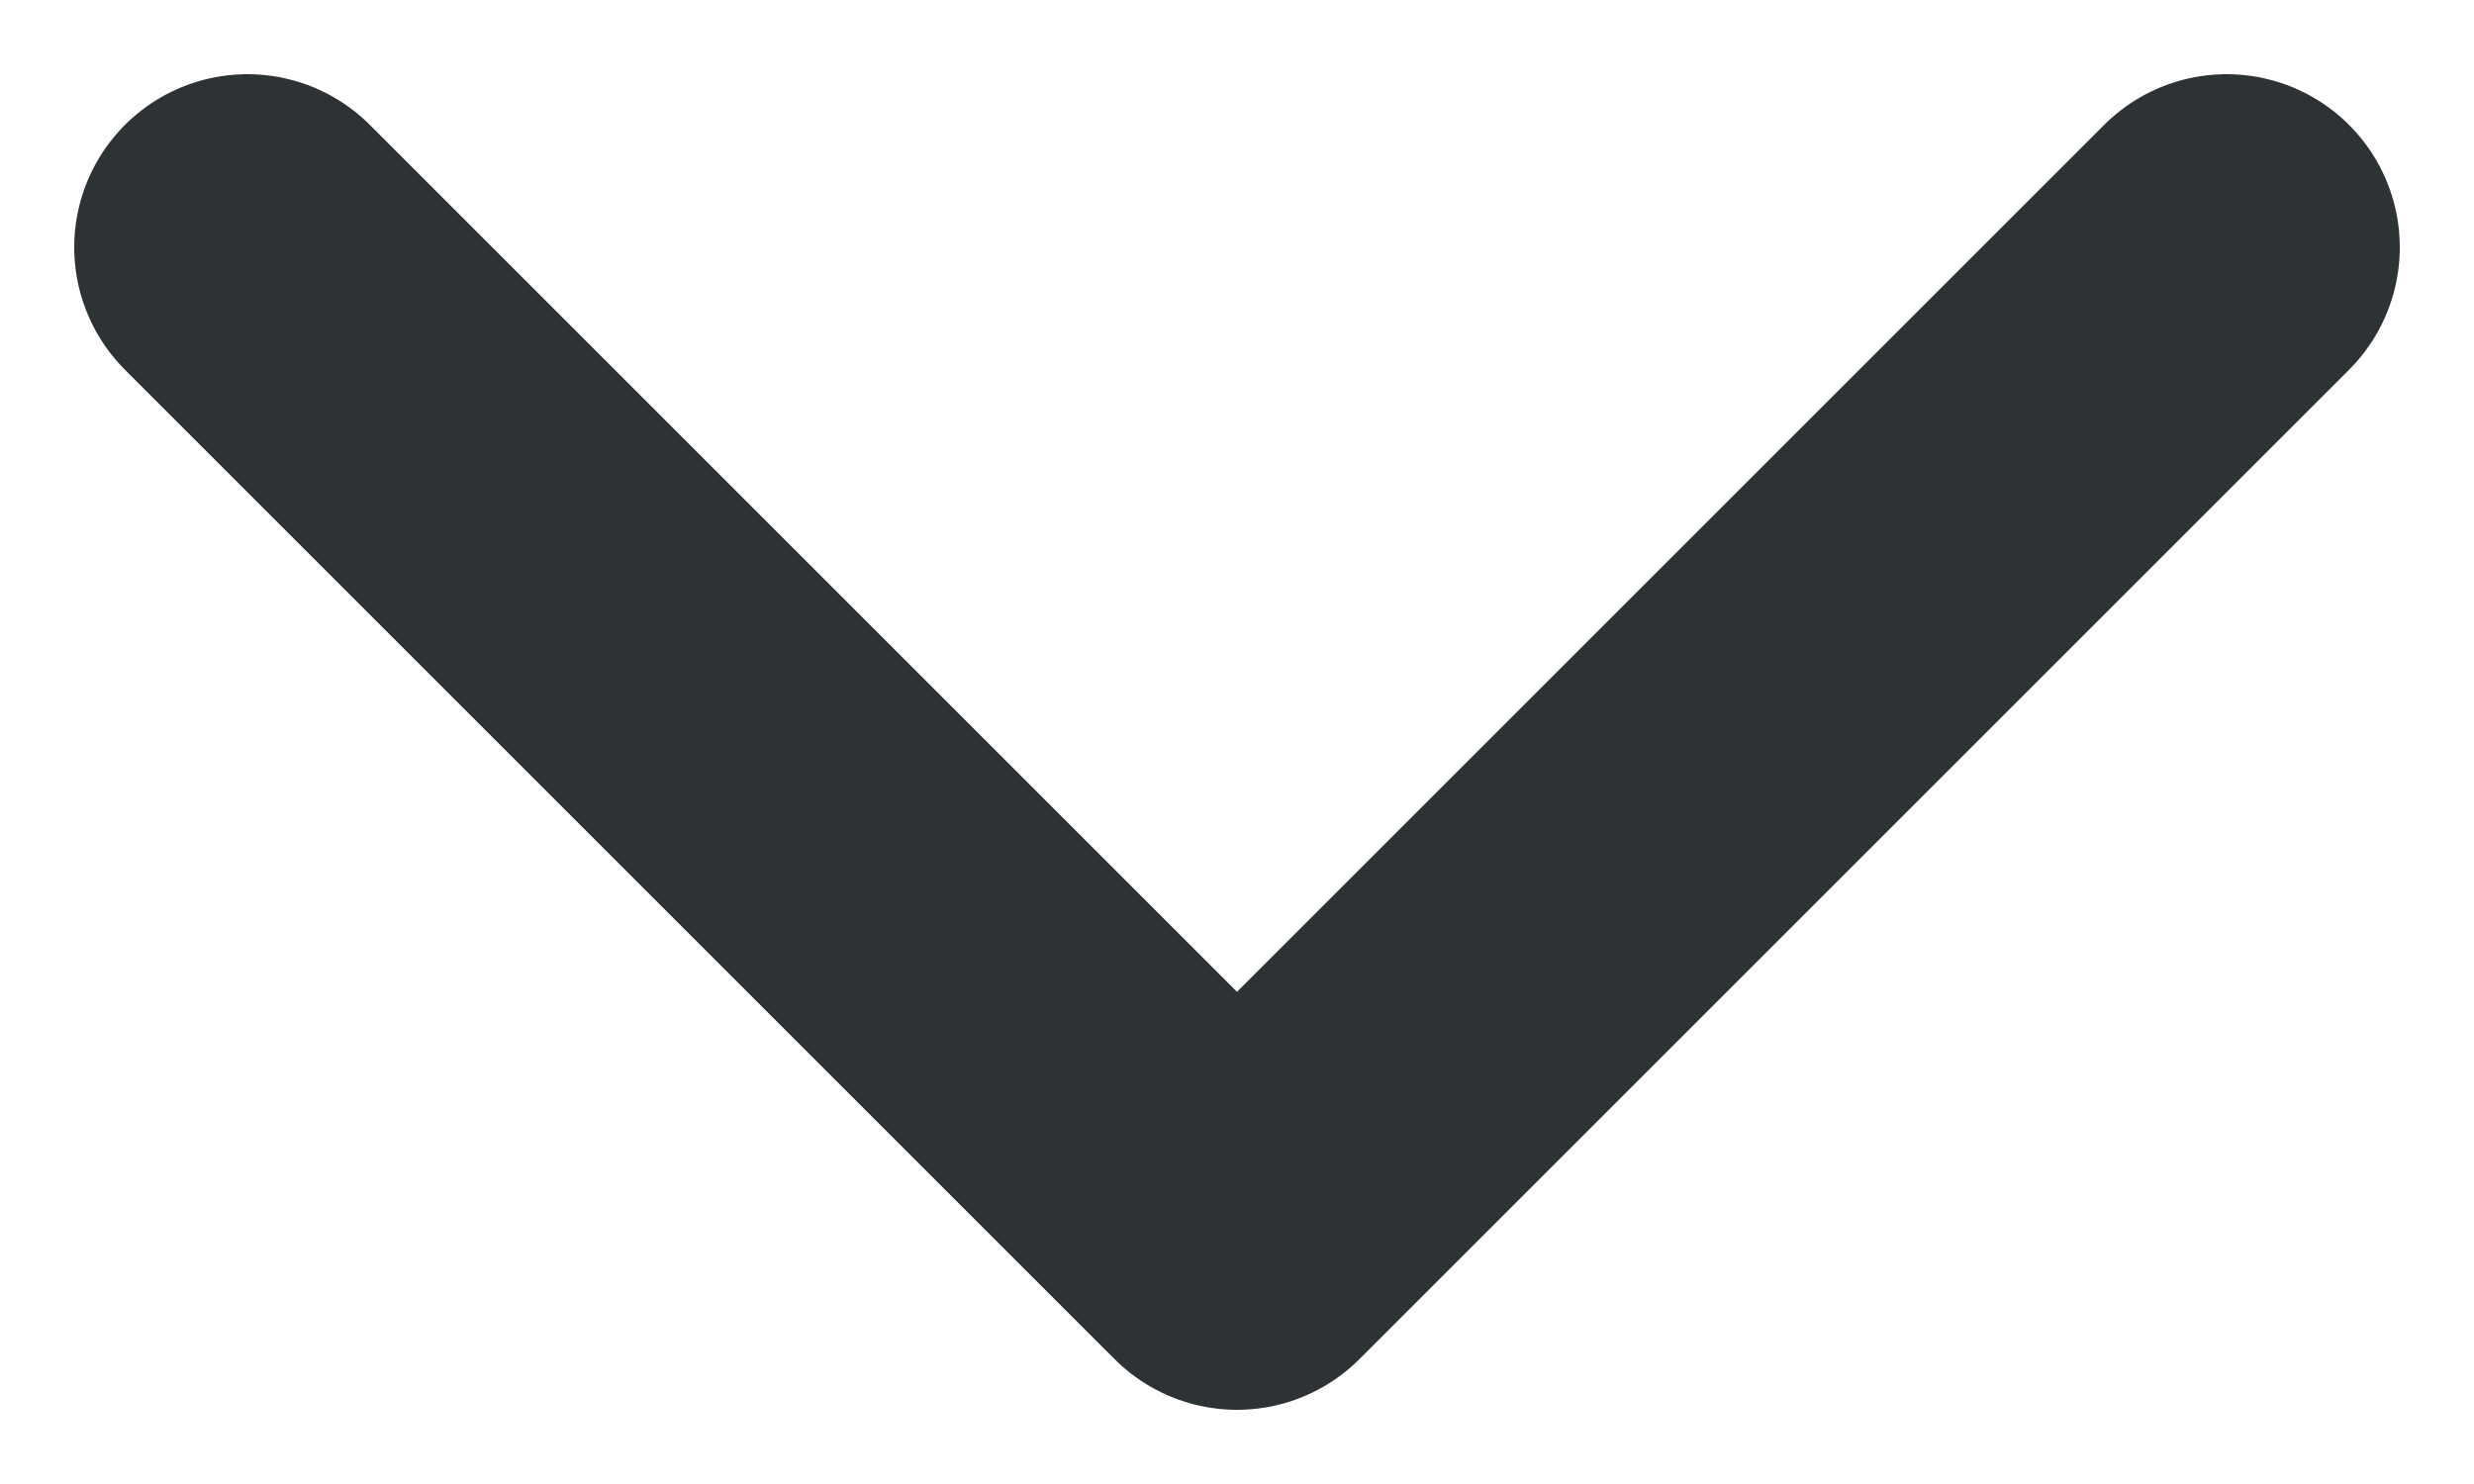
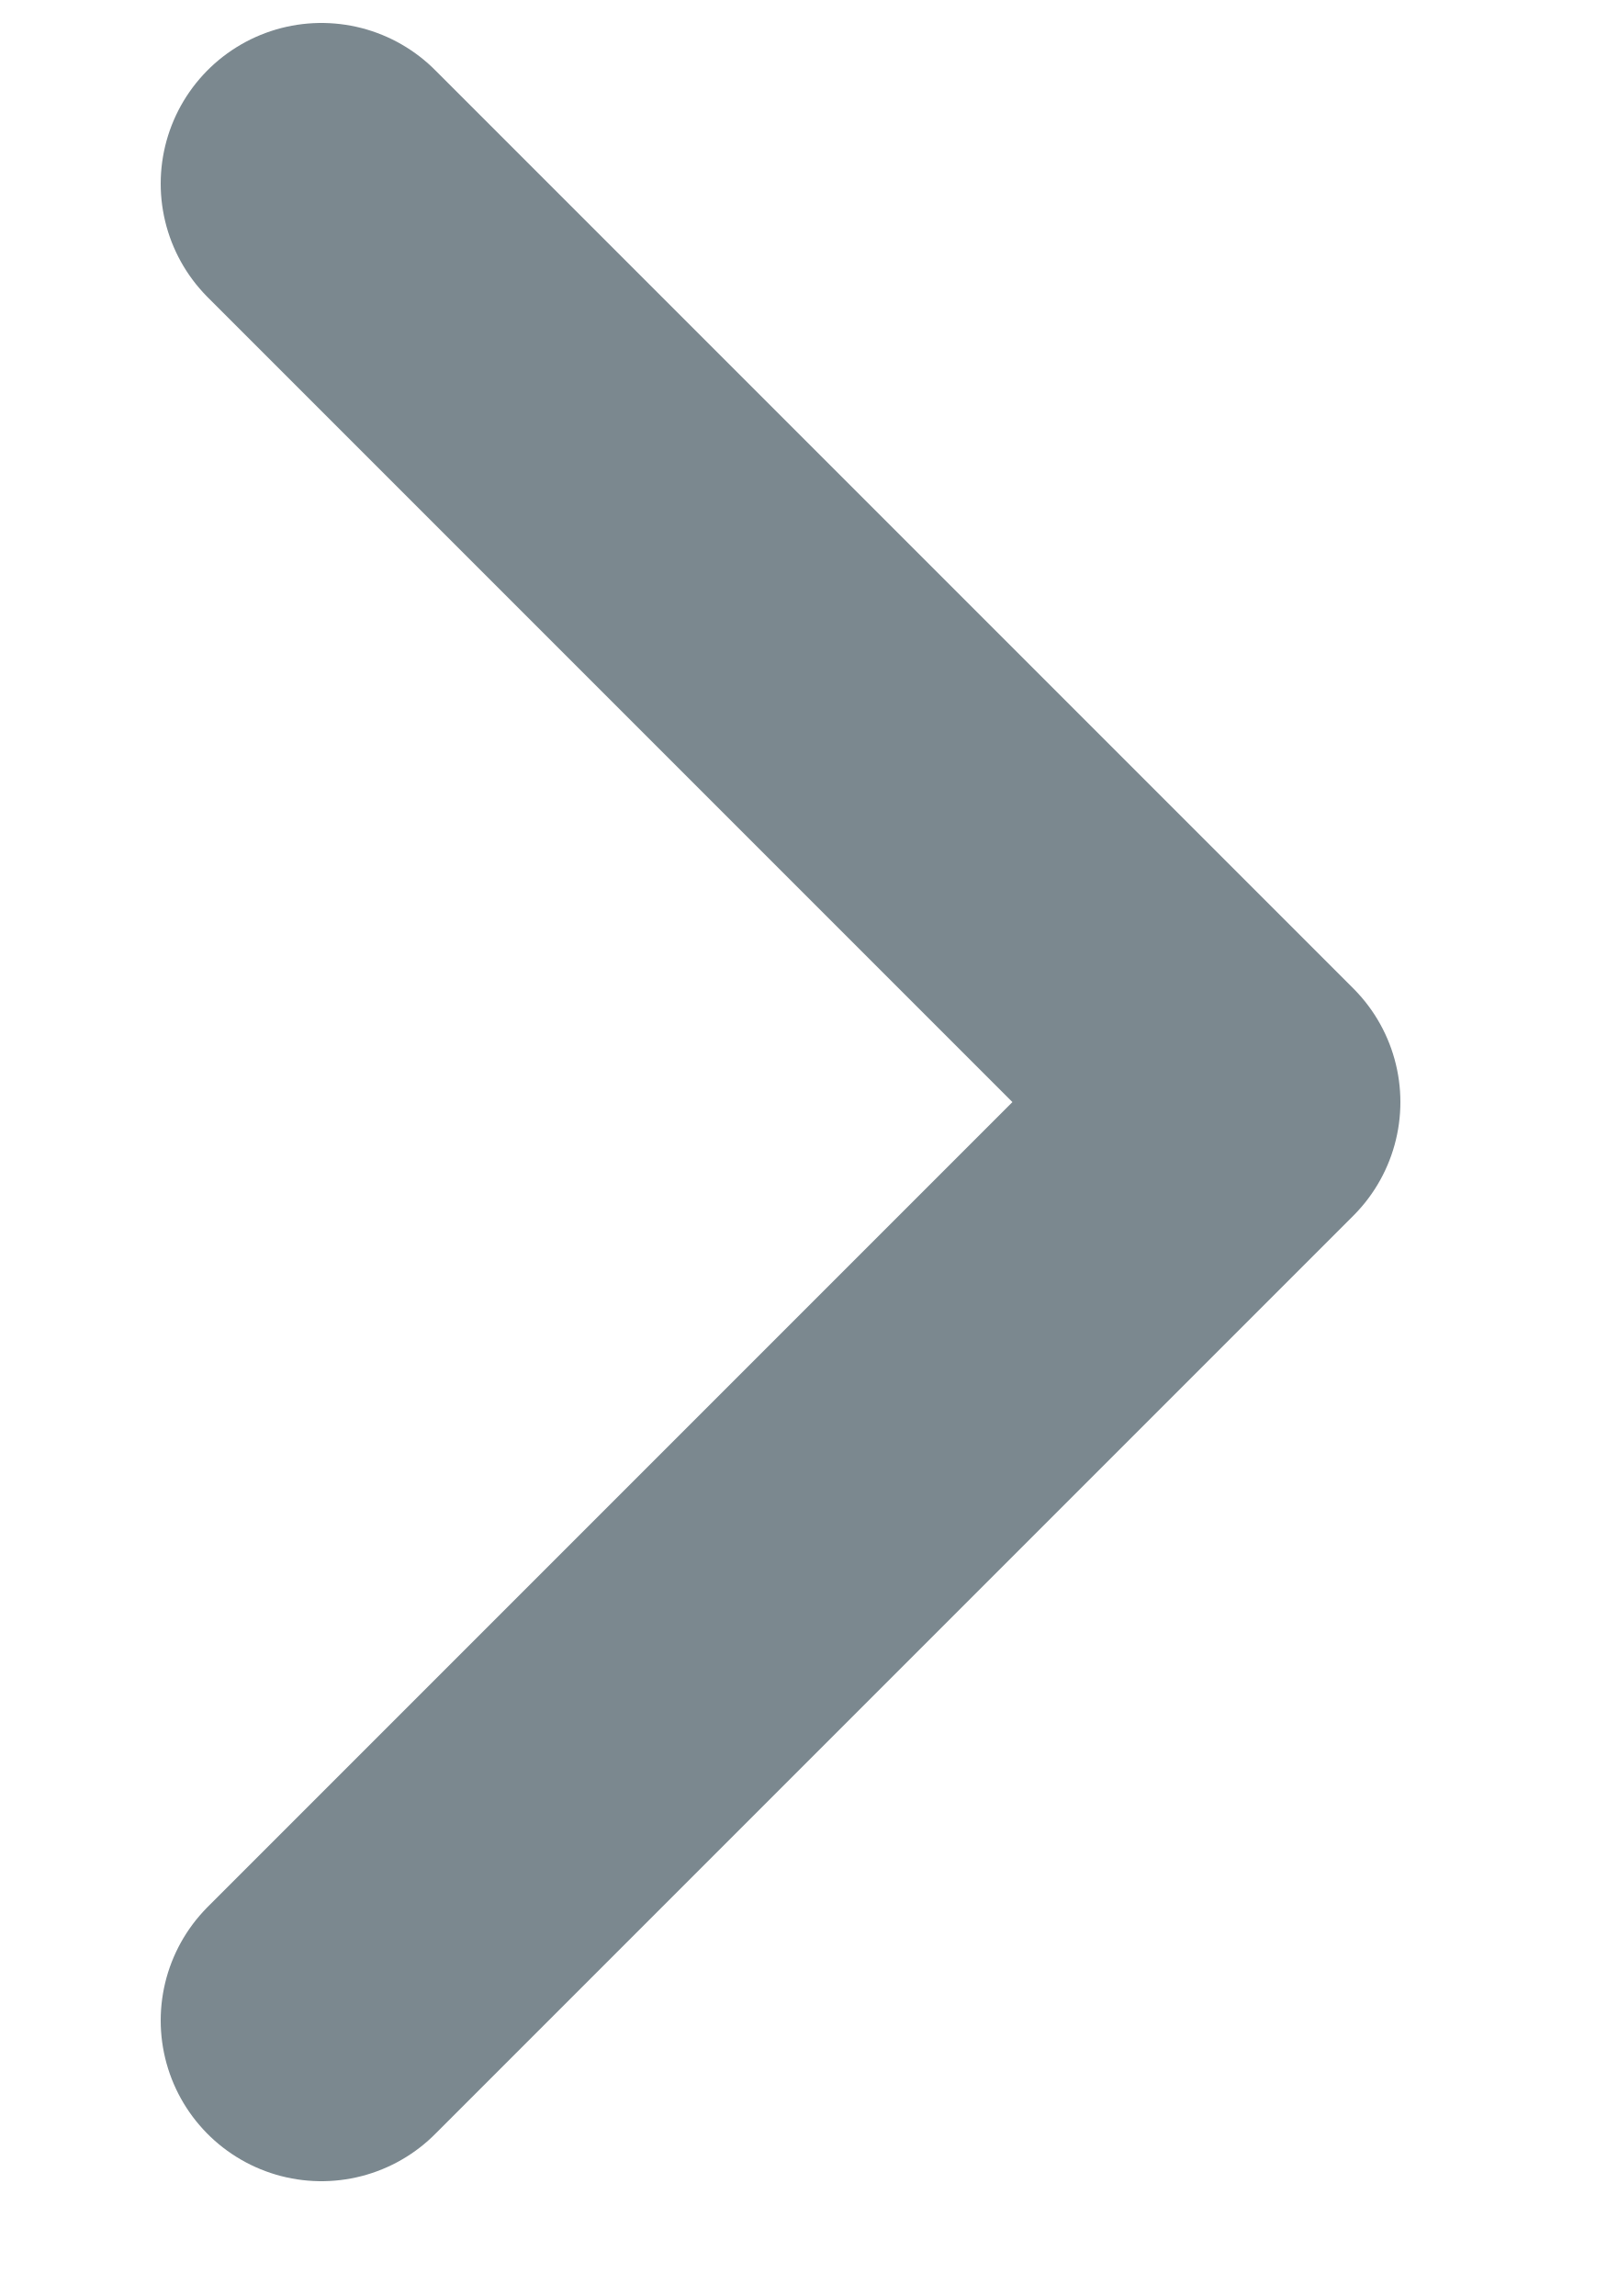
- <svg xmlns="http://www.w3.org/2000/svg" width="10" height="6" viewBox="0 0 10 6" fill="none">
-   <path d="M1 1L5 5L9 1" stroke="#2D3234" stroke-width="1.4" stroke-linecap="round" stroke-linejoin="round" />
+ <svg xmlns="http://www.w3.org/2000/svg" width="7" height="10" viewBox="0 0 7 10" fill="none">
+   <path d="M1.4 8.8L5.4 4.8L1.4 0.8" stroke="#7B888F" stroke-width="1.4" stroke-linecap="round" stroke-linejoin="round" />
</svg>
